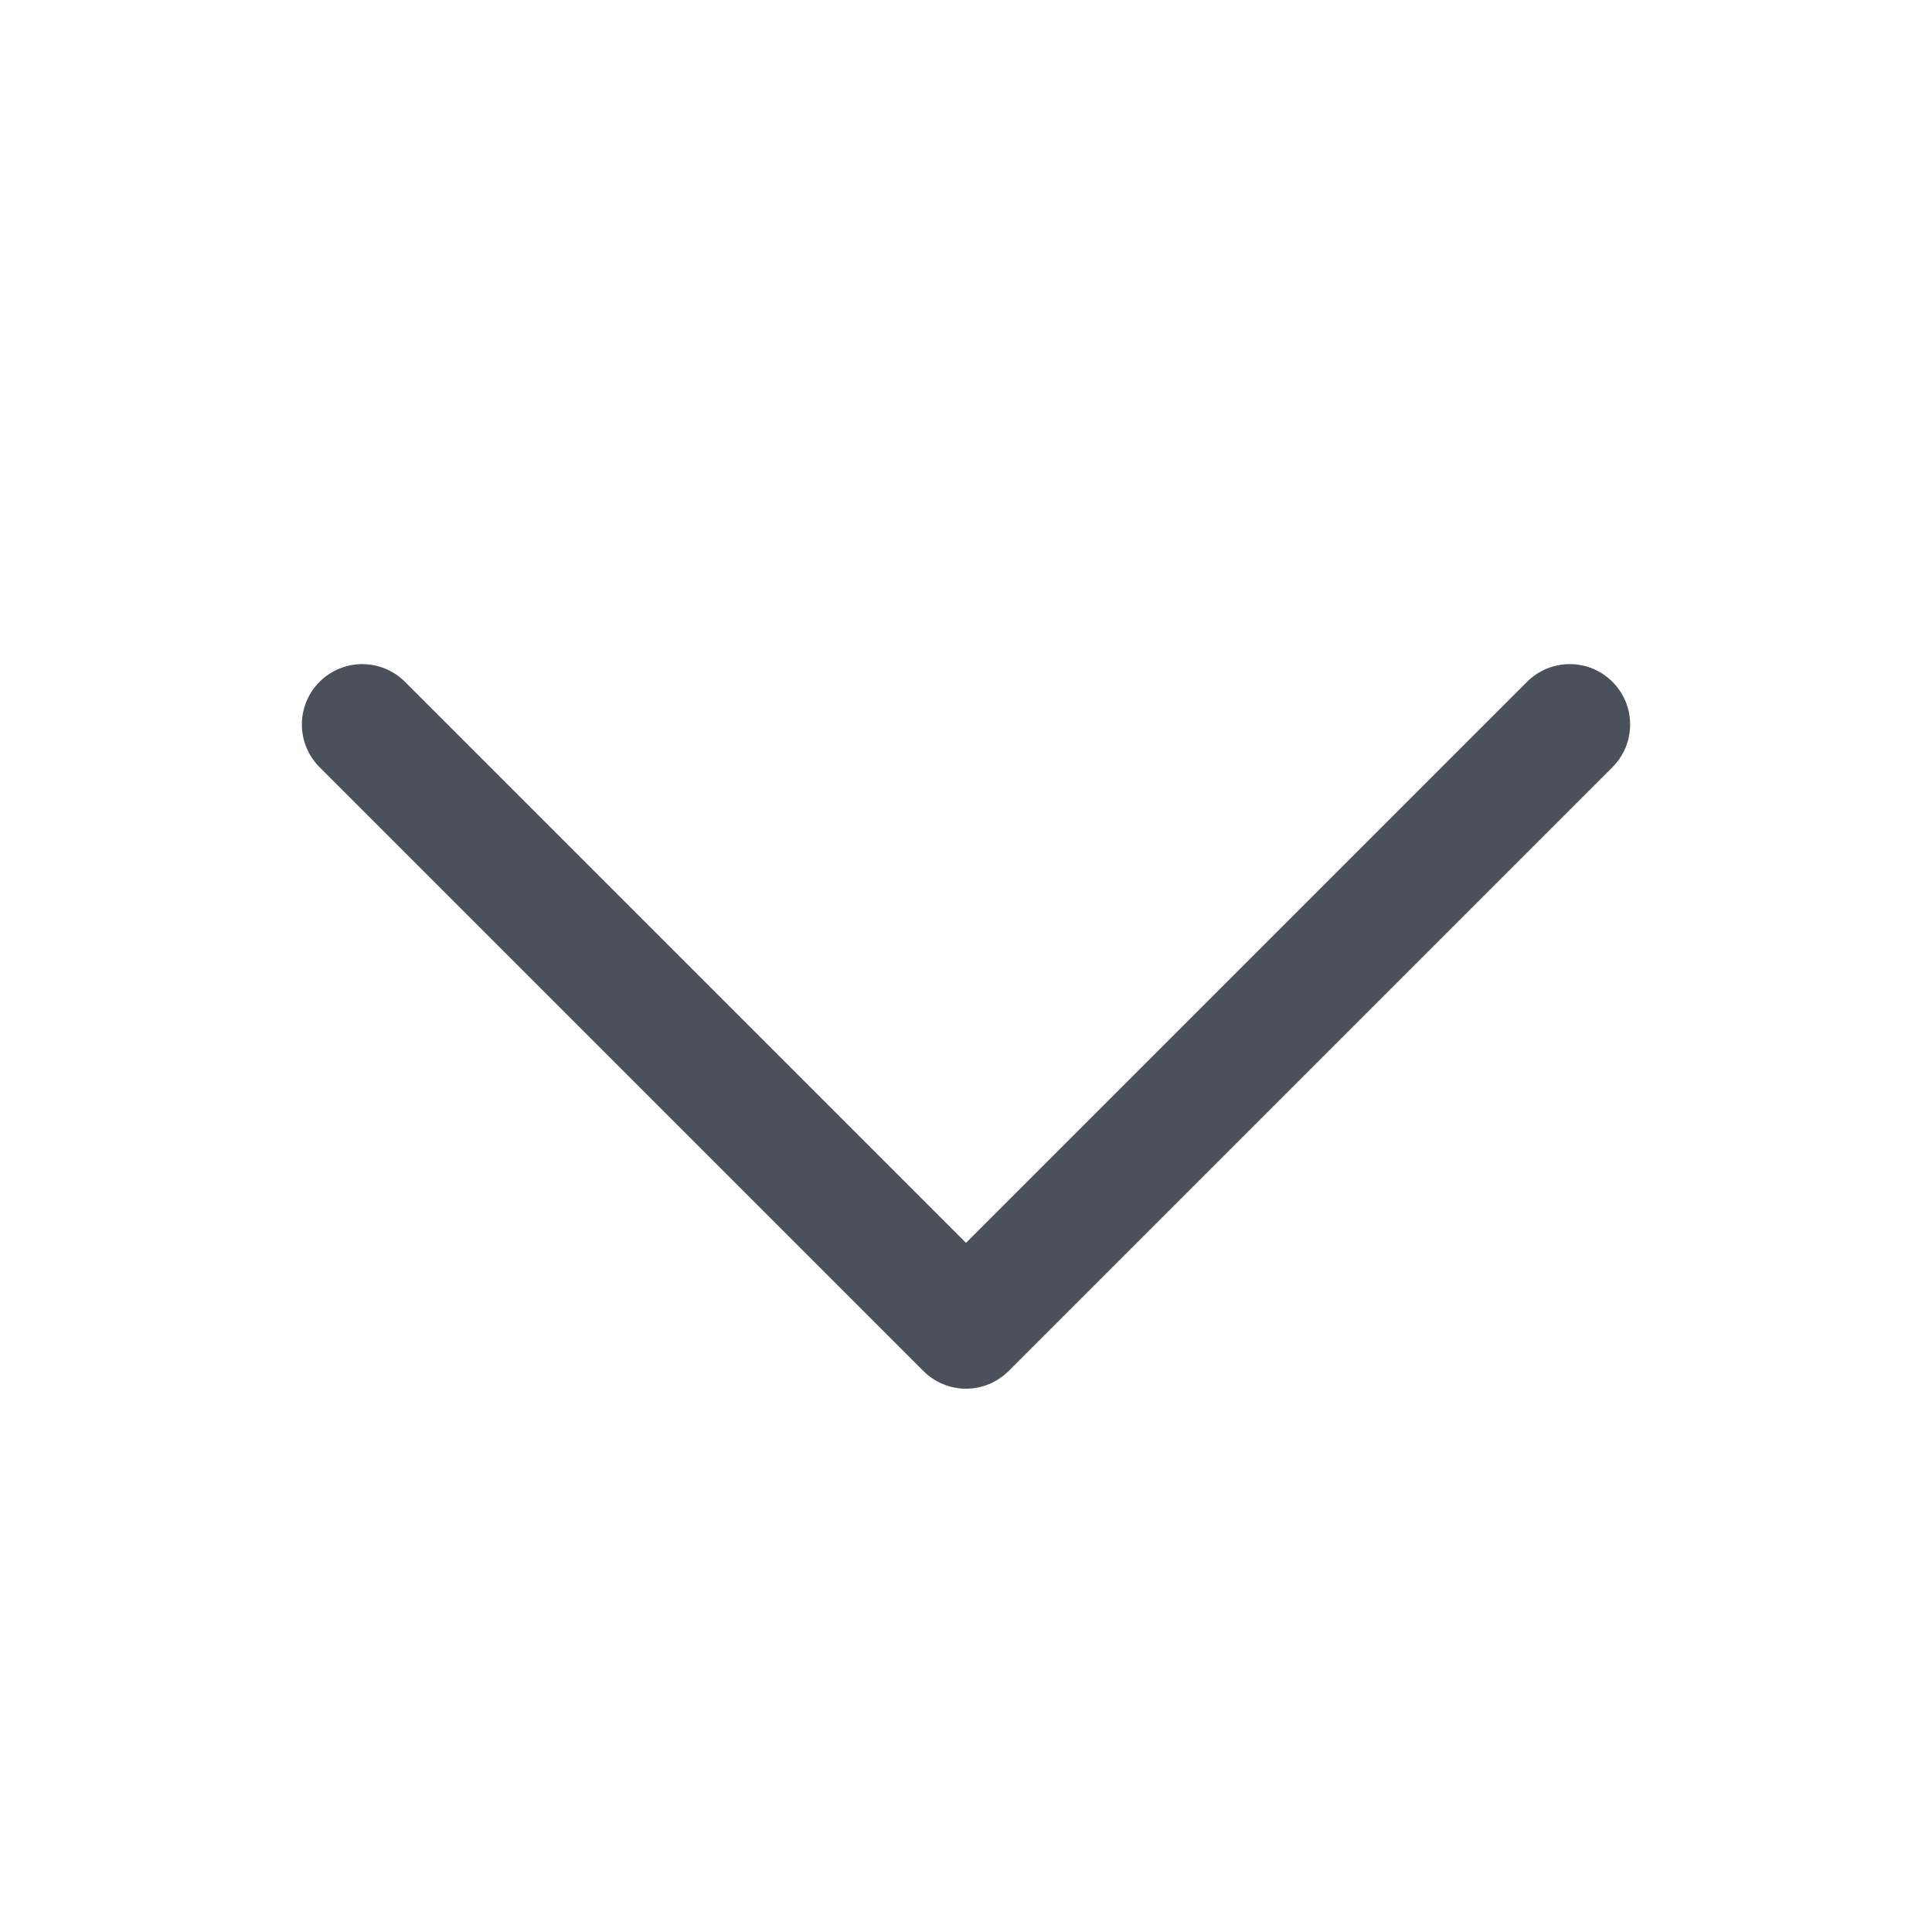
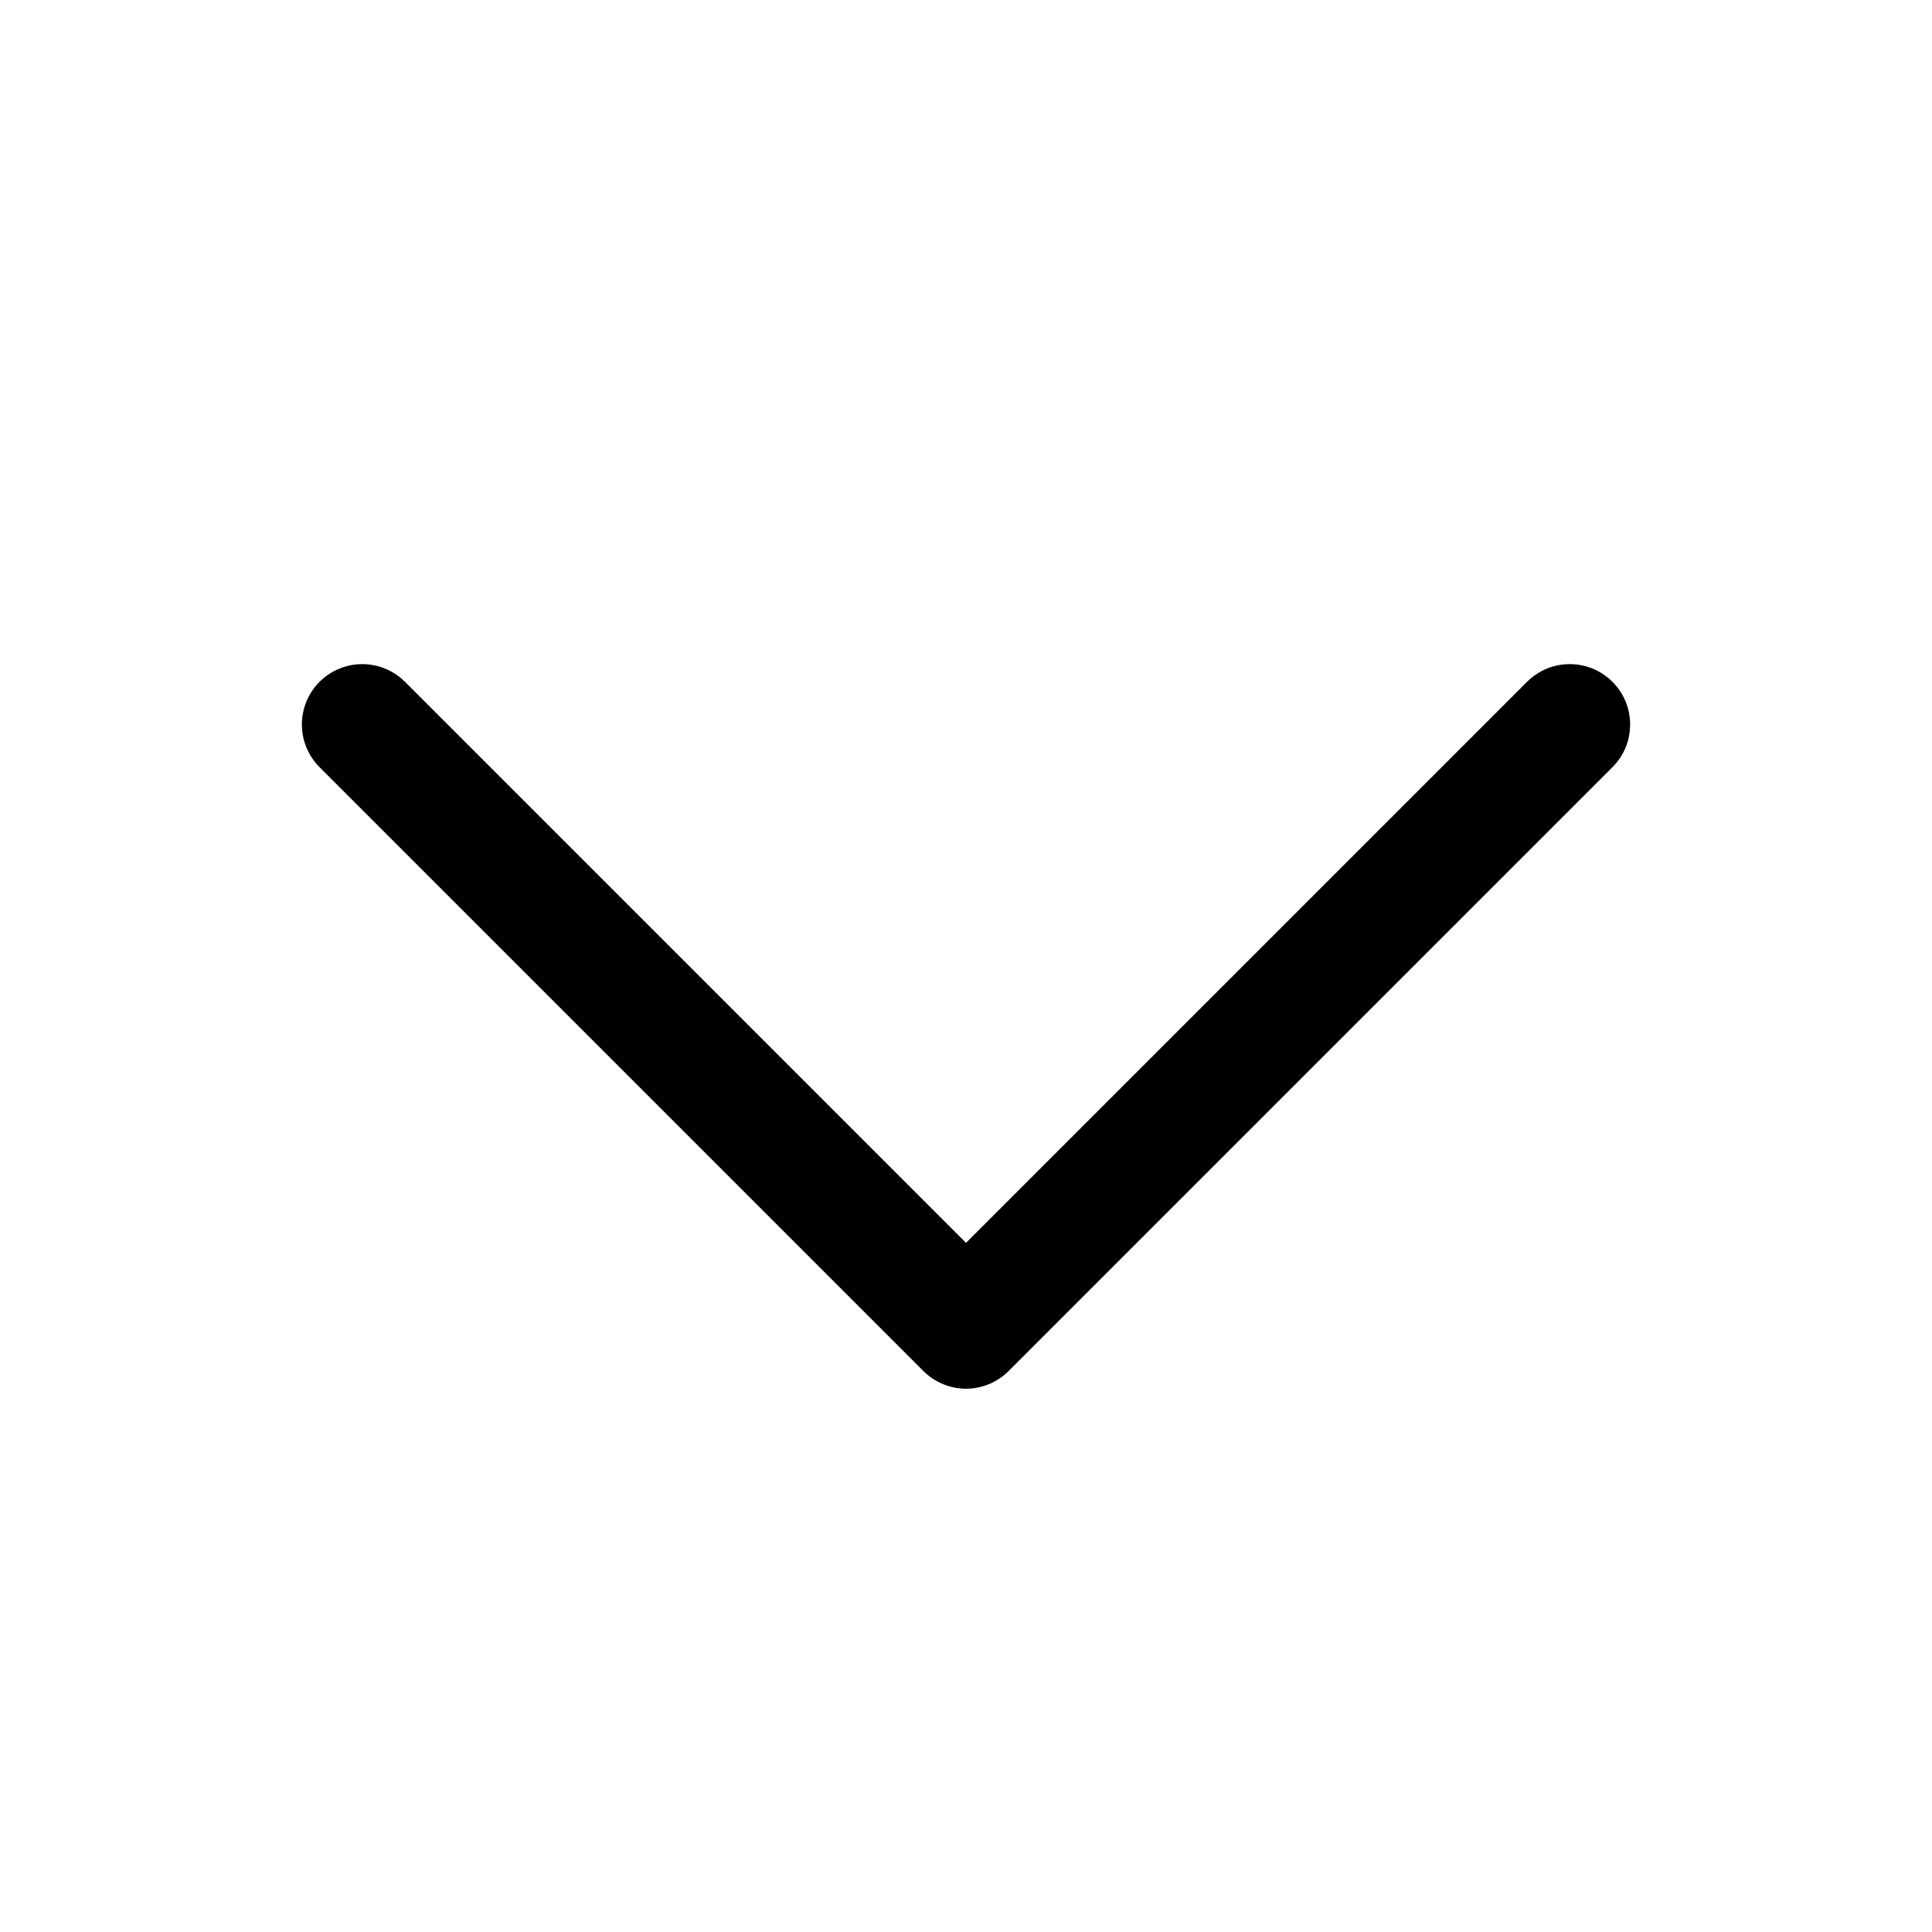
<svg xmlns="http://www.w3.org/2000/svg" width="20" height="20" viewBox="0 0 20 20" fill="none">
-   <path d="M16.692 7.942L10.442 14.192C10.384 14.25 10.315 14.296 10.239 14.328C10.163 14.359 10.082 14.376 10 14.376C9.918 14.376 9.837 14.359 9.761 14.328C9.685 14.296 9.616 14.25 9.558 14.192L3.308 7.942C3.191 7.825 3.125 7.666 3.125 7.5C3.125 7.334 3.191 7.175 3.308 7.058C3.425 6.941 3.584 6.875 3.75 6.875C3.916 6.875 4.075 6.941 4.192 7.058L10 12.866L15.808 7.058C15.866 7 15.935 6.954 16.011 6.922C16.087 6.891 16.168 6.875 16.25 6.875C16.332 6.875 16.413 6.891 16.489 6.922C16.565 6.954 16.634 7 16.692 7.058C16.75 7.116 16.796 7.185 16.828 7.261C16.859 7.337 16.875 7.418 16.875 7.5C16.875 7.582 16.859 7.663 16.828 7.739C16.796 7.815 16.75 7.884 16.692 7.942Z" fill="#4A515B" />
+   <path d="M16.692 7.942L10.442 14.192C10.384 14.25 10.315 14.296 10.239 14.328C10.163 14.359 10.082 14.376 10 14.376C9.918 14.376 9.837 14.359 9.761 14.328C9.685 14.296 9.616 14.25 9.558 14.192L3.308 7.942C3.191 7.825 3.125 7.666 3.125 7.5C3.125 7.334 3.191 7.175 3.308 7.058C3.425 6.941 3.584 6.875 3.75 6.875C3.916 6.875 4.075 6.941 4.192 7.058L10 12.866L15.808 7.058C15.866 7 15.935 6.954 16.011 6.922C16.087 6.891 16.168 6.875 16.25 6.875C16.332 6.875 16.413 6.891 16.489 6.922C16.565 6.954 16.634 7 16.692 7.058C16.75 7.116 16.796 7.185 16.828 7.261C16.859 7.337 16.875 7.418 16.875 7.5C16.875 7.582 16.859 7.663 16.828 7.739C16.796 7.815 16.75 7.884 16.692 7.942Z" fill="currentColor" />
</svg>
